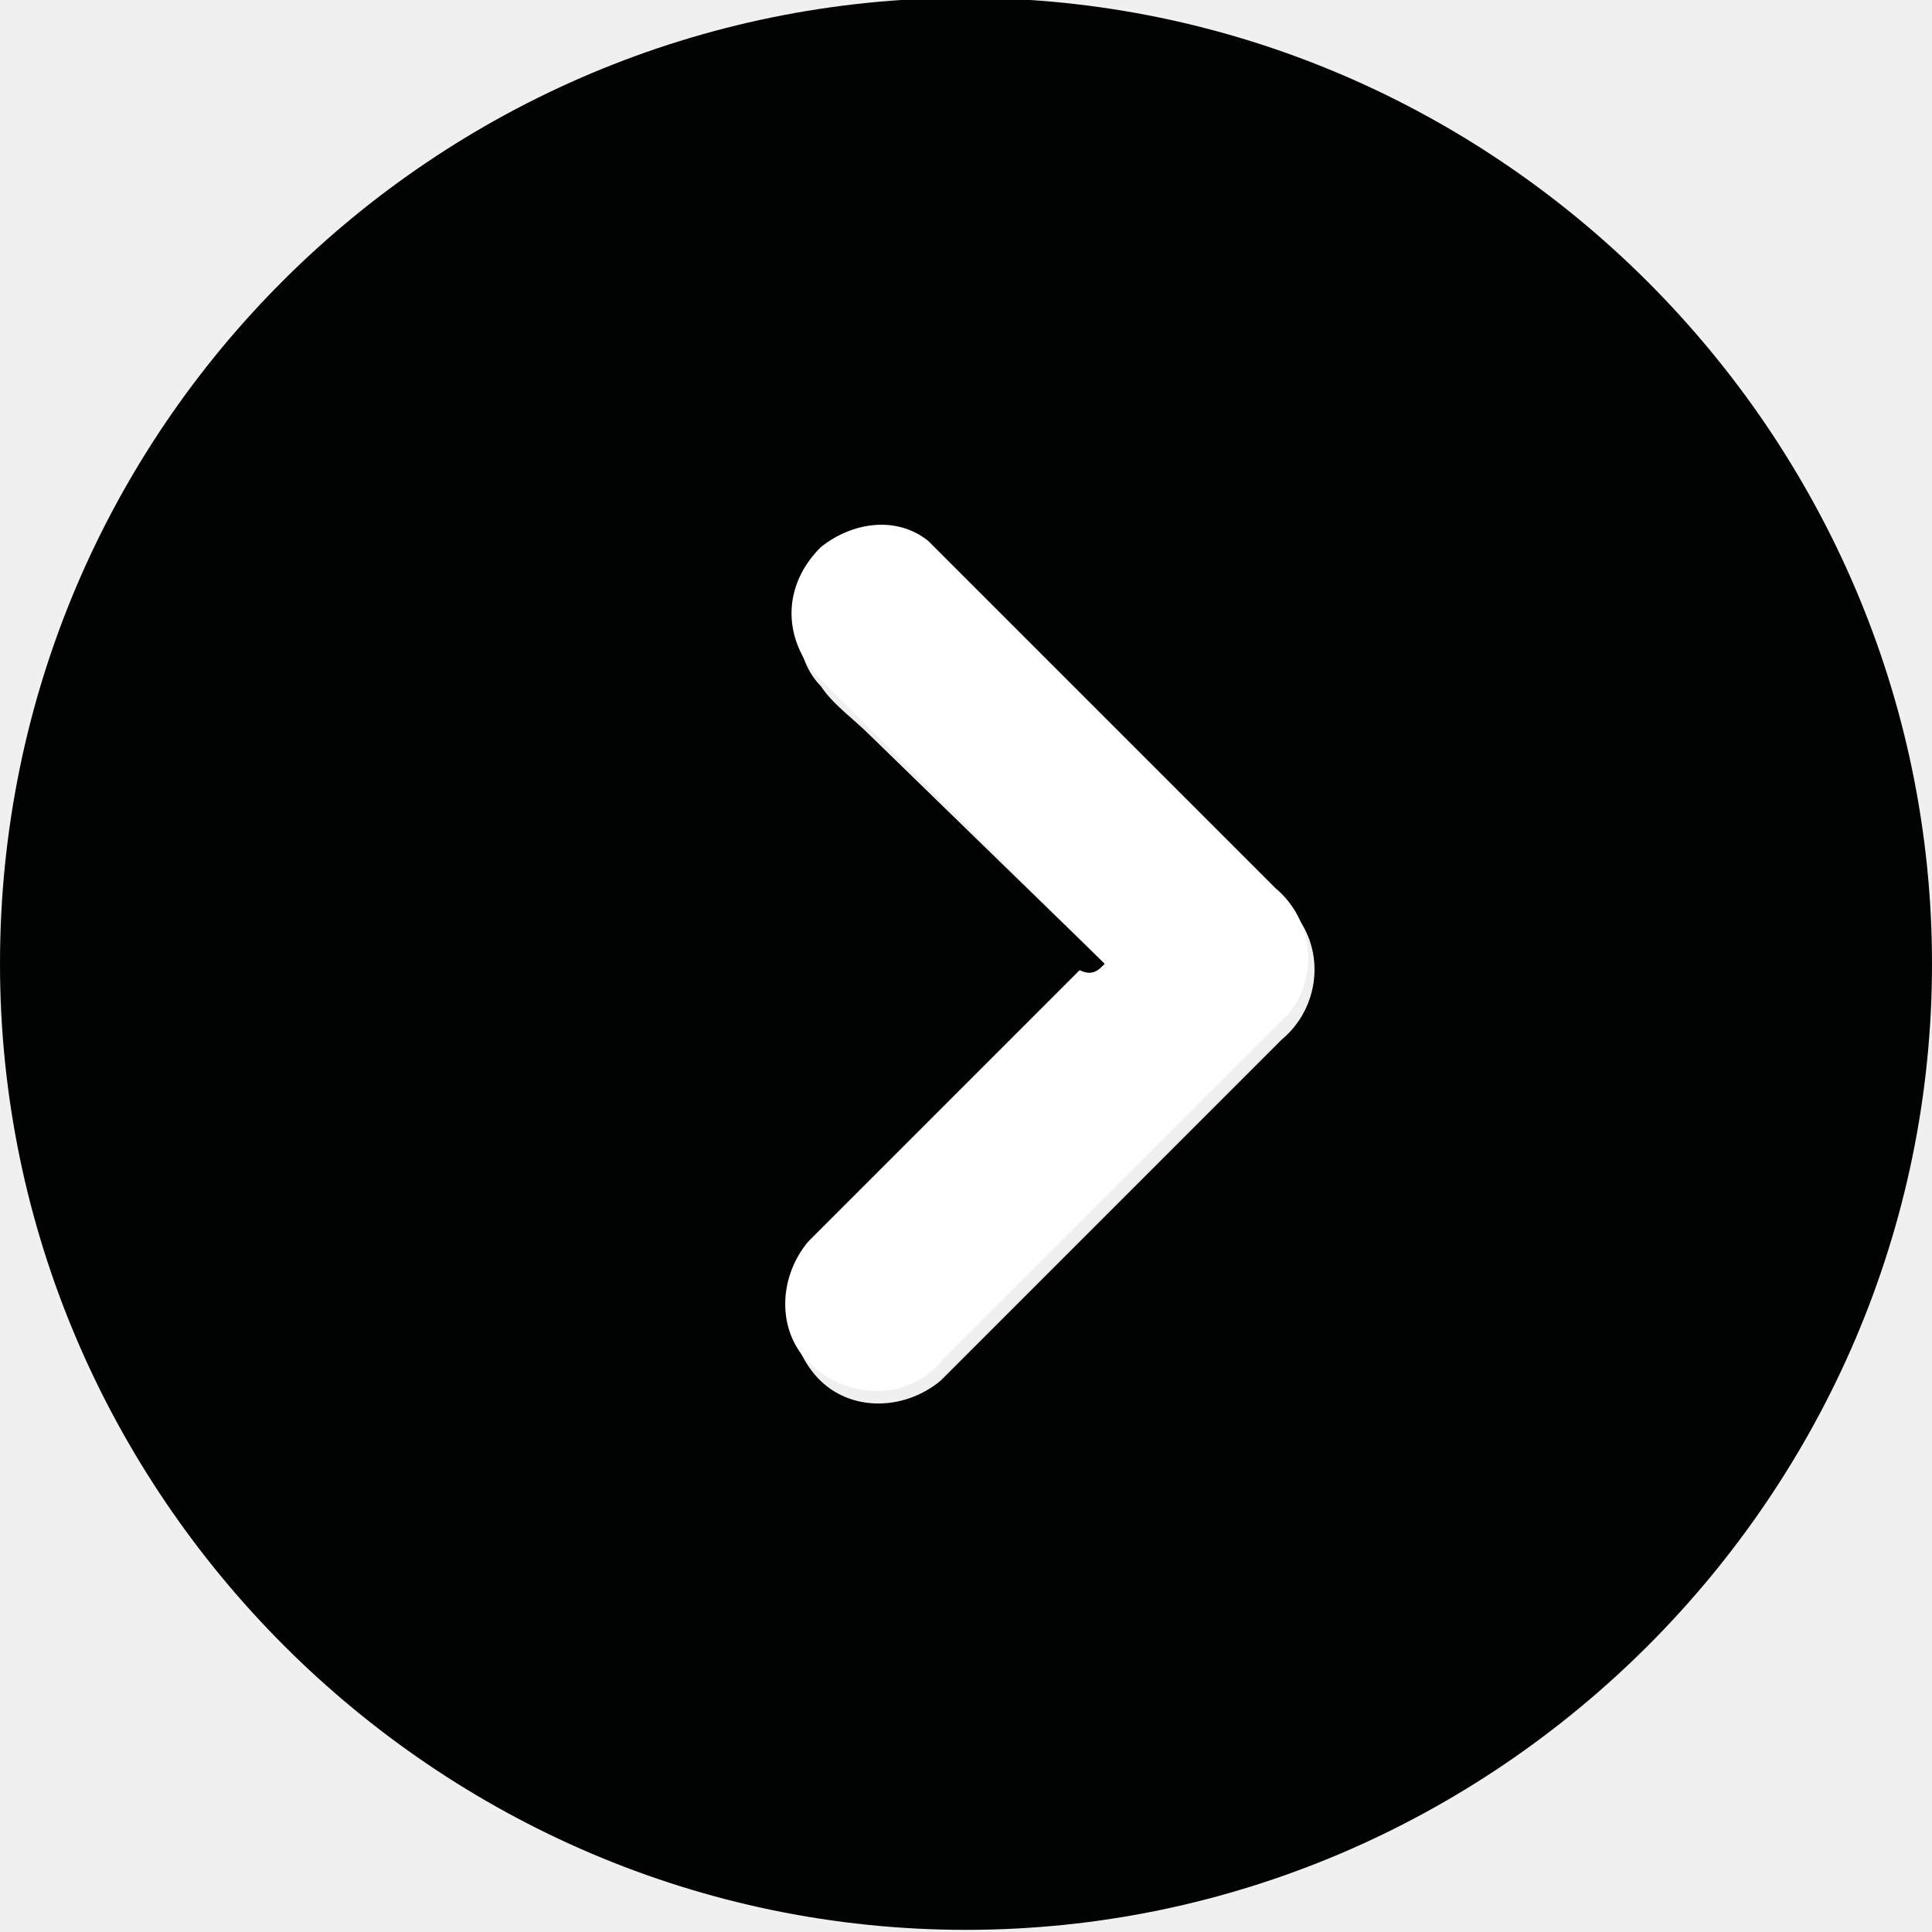
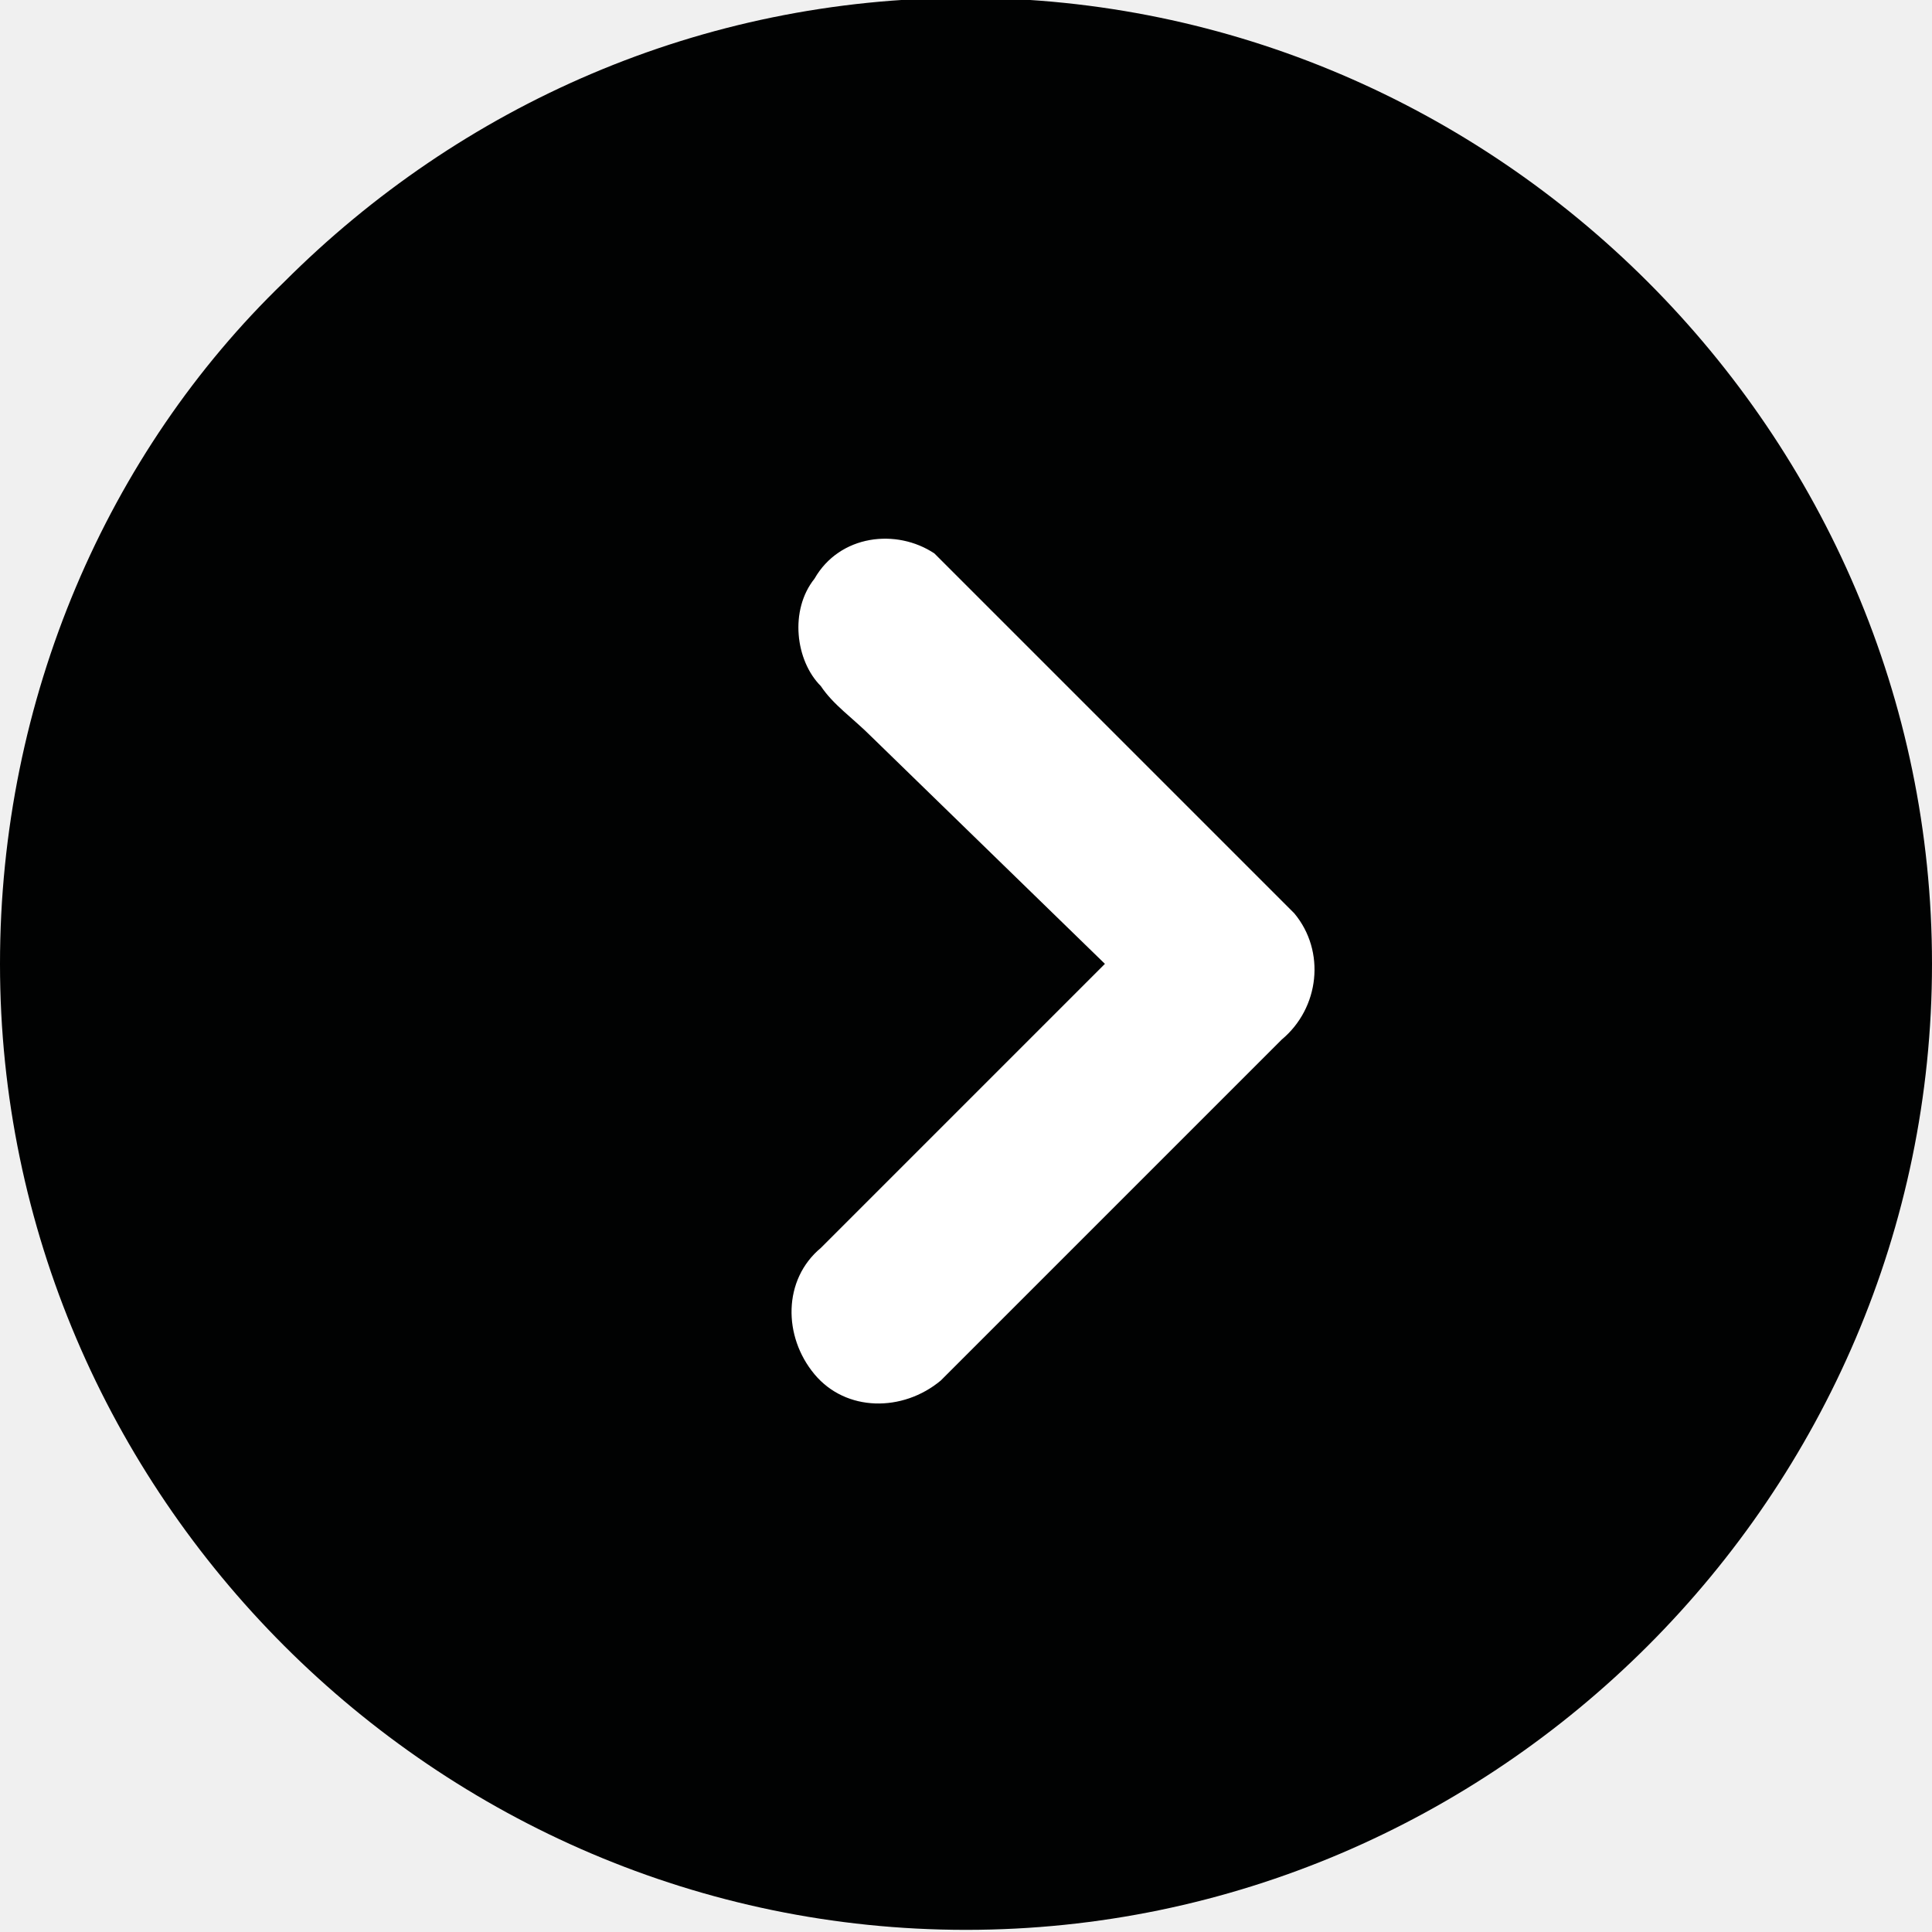
<svg xmlns="http://www.w3.org/2000/svg" version="1.1" id="Layer_1" x="0px" y="0px" viewBox="0 0 30.6 30.6" style="enable-background:new 0 0 30.6 30.6;" xml:space="preserve">
  <style type="text/css">
- 	.st0{fill:#010202;}
- 	.st1{fill:#FFFFFF;}
+ 	.st0{fill:#FFFFFF;}
+ 	.st1{fill:#010202;}
</style>
  <g id="Group_29" transform="translate(0 30.566) rotate(-90)">
-     <path id="Path_3" class="st0" d="M30.6,15.3c0,8.4-6.9,15.3-15.3,15.3S0,23.7,0,15.3S6.9,0,15.3,0c0,0,0,0,0,0   C23.8,0,30.6,6.9,30.6,15.3z M15.3,17.5c-0.1-0.1-0.2-0.2-0.3-0.3c-1.4-1.4-2.8-2.8-4.2-4.2c-0.5-0.6-1.4-0.6-2-0.1   c-0.6,0.5-0.6,1.4-0.1,2c0,0,0.1,0.1,0.1,0.1c1.8,1.8,3.5,3.5,5.3,5.3c0.5,0.6,1.4,0.7,2,0.2c0.1-0.1,0.1-0.1,0.2-0.2   c1.7-1.7,3.5-3.5,5.2-5.2c0.1-0.1,0.2-0.2,0.3-0.3c0.4-0.6,0.3-1.5-0.4-1.9c-0.5-0.4-1.3-0.3-1.7,0.1c-0.3,0.2-0.5,0.5-0.8,0.8   L15.3,17.5z" />
-     <path id="Path_4" class="st1" d="M15.3,17.5l3.8-3.8c0.3-0.3,0.5-0.5,0.8-0.8c0.6-0.5,1.4-0.5,2,0.1c0.4,0.5,0.5,1.2,0.1,1.7   c-0.1,0.1-0.2,0.2-0.3,0.3c-1.7,1.7-3.5,3.5-5.2,5.2c-0.5,0.6-1.4,0.7-2,0.2c-0.1-0.1-0.1-0.1-0.2-0.2c-1.8-1.8-3.5-3.5-5.3-5.3   c-0.6-0.5-0.6-1.4-0.1-2c0.5-0.6,1.4-0.6,2-0.1c0,0,0.1,0.1,0.1,0.1c1.4,1.4,2.8,2.8,4.2,4.2C15.1,17.3,15.2,17.4,15.3,17.5z" />
+     <g id="XMLID_1_">
+       <g>
+         <path class="st0" d="M21.5,15.1c-1.7,1.7-3.5,3.5-5.2,5.2c-0.1,0.1-0.1,0.1-0.2,0.2c-0.6,0.5-1.5,0.4-2-0.2     c-1.8-1.8-3.5-3.5-5.3-5.3l-0.1-0.1c-0.5-0.6-0.5-1.5,0.1-2c0.6-0.5,1.5-0.5,2,0.1c1.4,1.4,2.8,2.8,4.2,4.2     c0.1,0.1,0.2,0.2,0.3,0.3l3.6-3.7c0.3-0.3,0.5-0.6,0.8-0.8c0.4-0.4,1.2-0.5,1.7-0.1c0.7,0.4,0.8,1.3,0.4,1.9     C21.7,14.9,21.6,15,21.5,15.1z" />
+         <path class="st1" d="M30.6,15.3c0,8.4-6.9,15.3-15.3,15.3S0,23.7,0,15.3S6.9,0,15.3,0c4.2,0,8.1,1.7,10.8,4.5     C28.9,7.3,30.6,11.1,30.6,15.3z M14.1,20.3c0.5,0.6,1.4,0.7,2,0.2c0.1-0.1,0.1-0.1,0.2-0.2c1.7-1.7,3.5-3.5,5.2-5.2     c0.1-0.1,0.2-0.2,0.3-0.3c0.4-0.6,0.3-1.5-0.4-1.9c-0.5-0.4-1.3-0.3-1.7,0.1c-0.3,0.2-0.5,0.5-0.8,0.8l-3.6,3.7     c-0.1-0.1-0.2-0.2-0.3-0.3c-1.4-1.4-2.8-2.8-4.2-4.2c-0.5-0.6-1.4-0.6-2-0.1c-0.6,0.5-0.6,1.4-0.1,2L8.8,15     C10.6,16.8,12.3,18.5,14.1,20.3z" />
+       </g>
+       <g>
+ 		</g>
+     </g>
  </g>
</svg>
